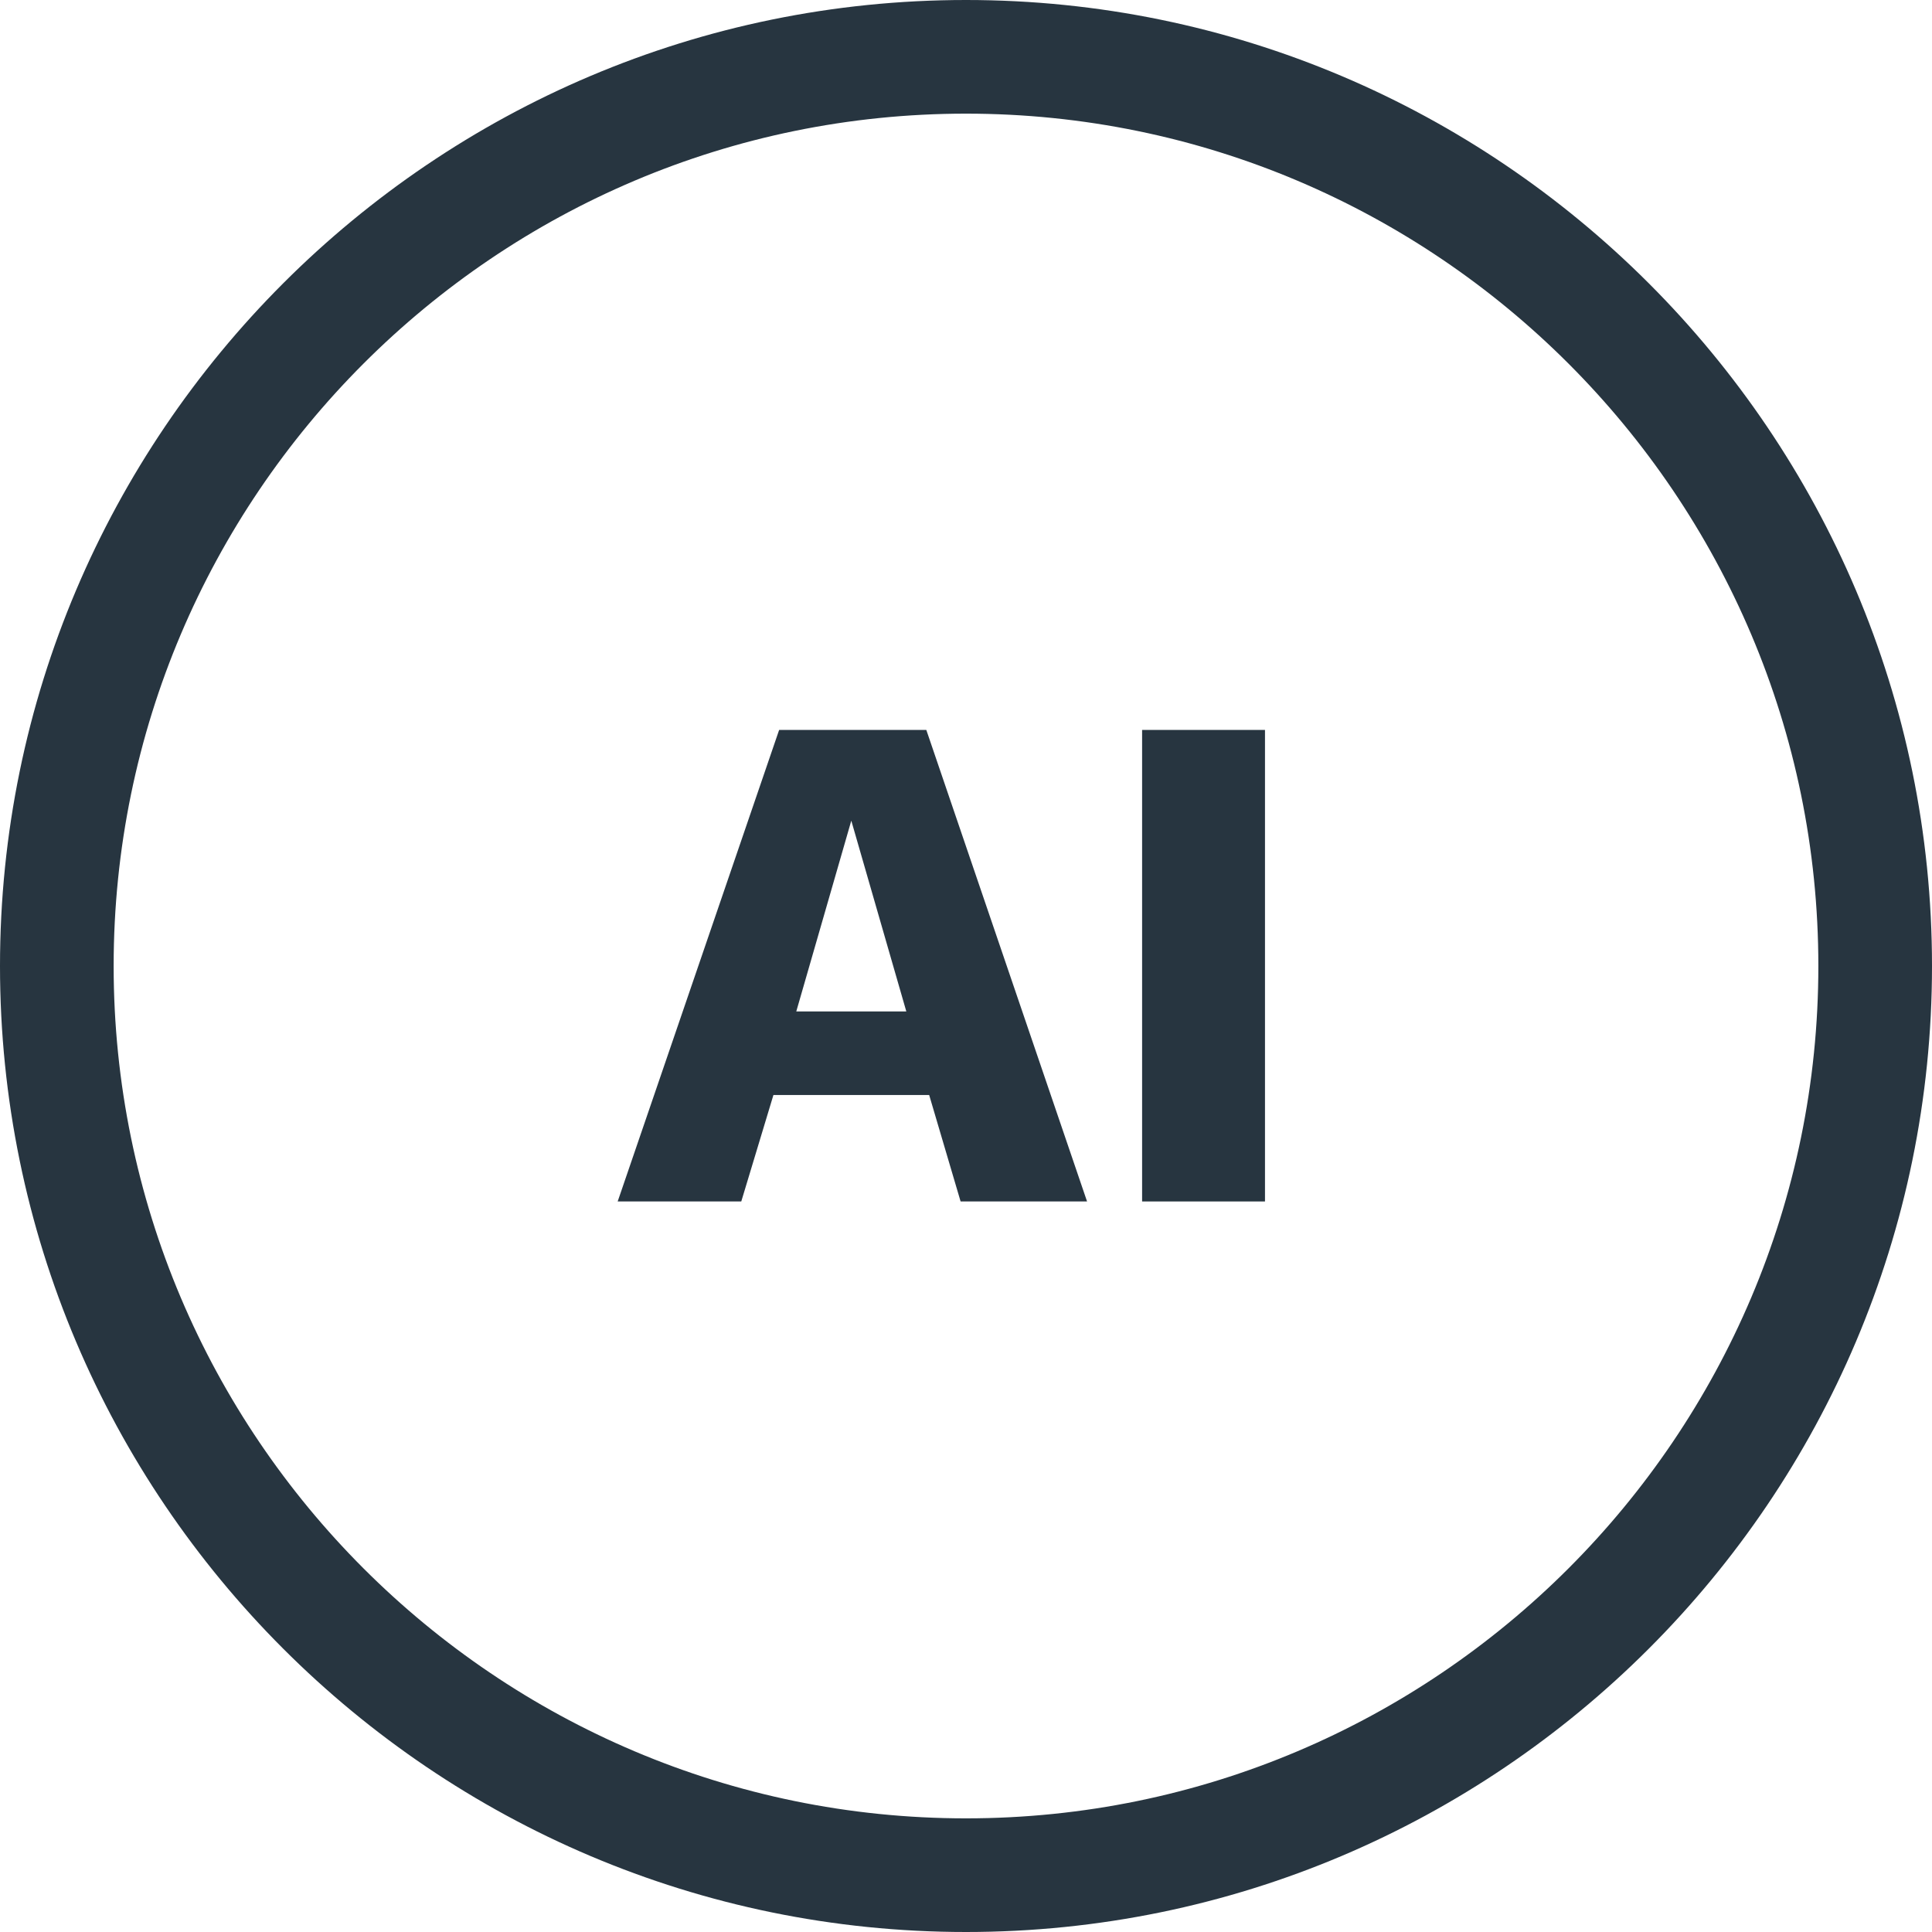
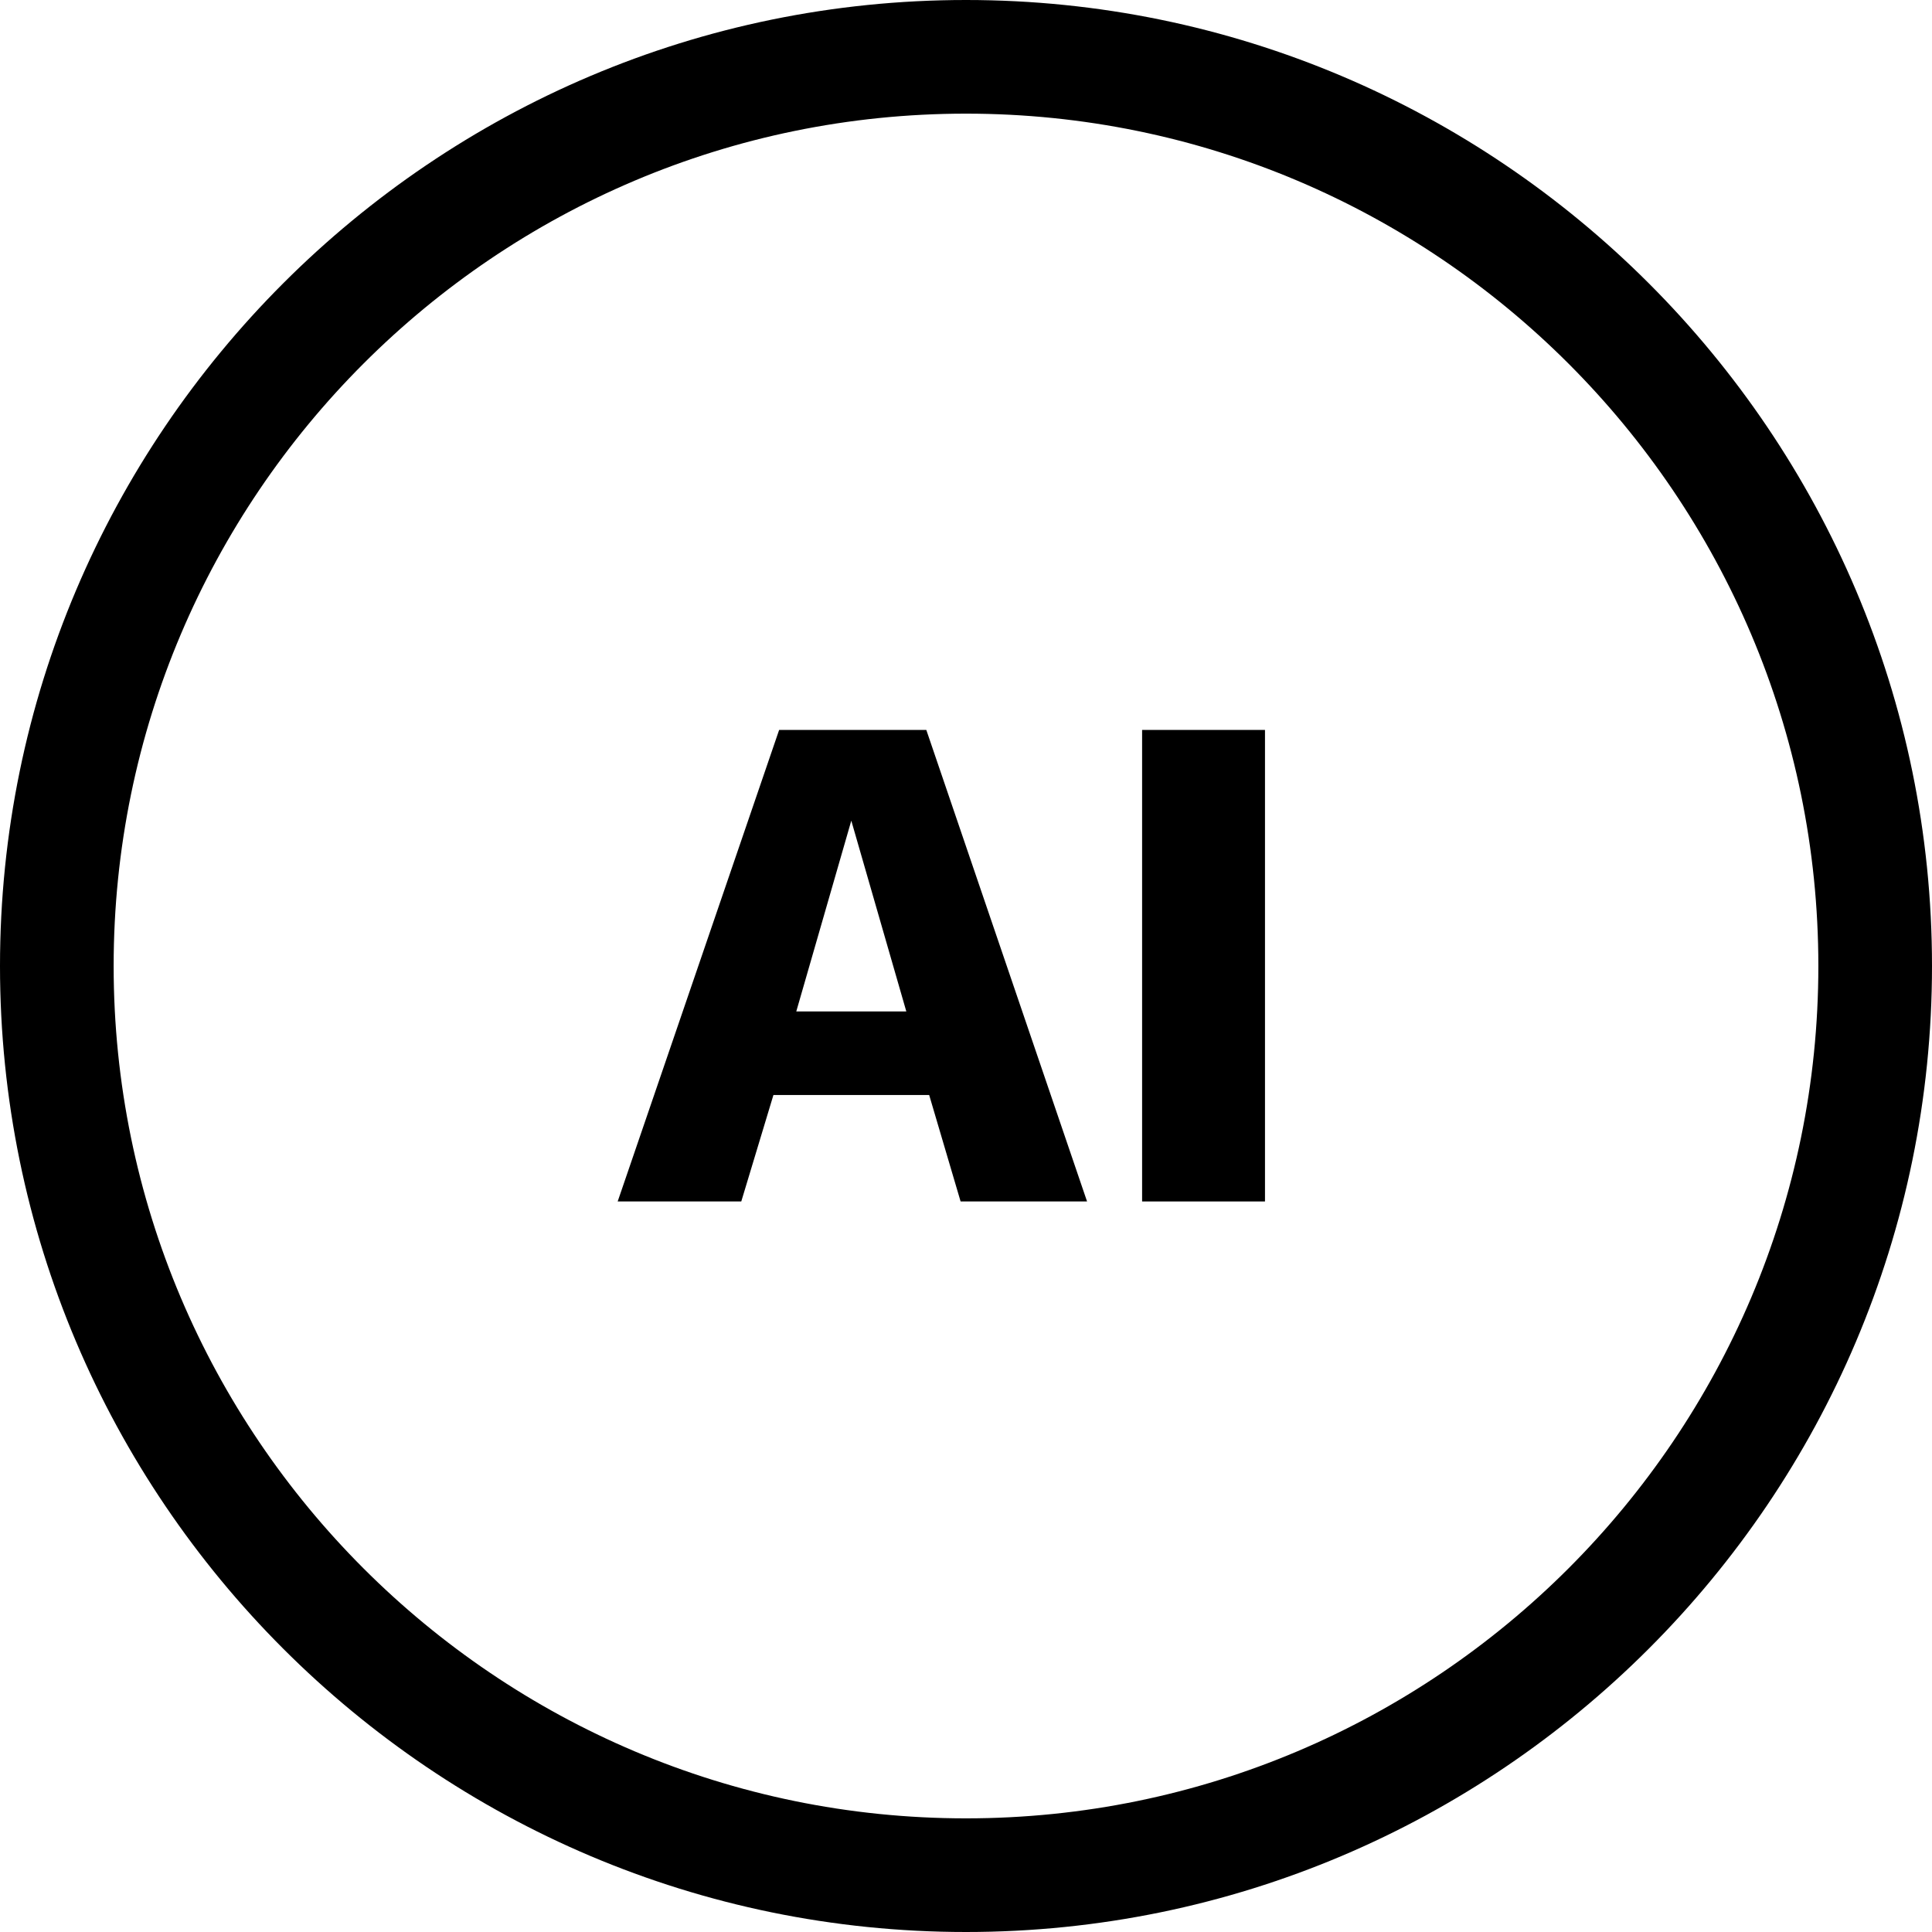
- <svg xmlns="http://www.w3.org/2000/svg" width="1920" height="1920" viewBox="0 0 1920 1920" fill="none">
-   <path fill-rule="evenodd" clip-rule="evenodd" d="M960 0C1489.35 0 1920 430.645 1920 960C1920 1489.35 1489.35 1920 960 1920C430.645 1920 0 1489.35 0 960C0 430.645 430.645 0 960 0ZM960 1807.06C1427.13 1807.06 1807.06 1427.13 1807.06 960C1807.06 492.875 1427.13 112.941 960 112.941C492.875 112.941 112.941 492.875 112.941 960C112.941 1427.13 492.875 1807.06 960 1807.06Z" fill="#273540" />
-   <path d="M1080.31 1194H954.64L923.4 1088.21H768.62L736.67 1194H613.84L774.3 725.4H920.56L1080.31 1194ZM791.34 1005.14H900.68L846.01 815.57L791.34 1005.14Z" fill="#273540" />
-   <path d="M1257.13 725.4V1194H1135.01V725.4H1257.13Z" fill="#273540" />
+ <svg xmlns="http://www.w3.org/2000/svg" width="1920" height="1920" viewBox="0 0 1920 1920">
+   <path fill-rule="evenodd" clip-rule="evenodd" d="M960 0C1489.35 0 1920 430.645 1920 960C1920 1489.35 1489.35 1920 960 1920C430.645 1920 0 1489.35 0 960C0 430.645 430.645 0 960 0ZM960 1807.06C1427.13 1807.06 1807.06 1427.13 1807.06 960C1807.06 492.875 1427.13 112.941 960 112.941C492.875 112.941 112.941 492.875 112.941 960C112.941 1427.13 492.875 1807.06 960 1807.06Z" />
+   <path d="M1080.31 1194H954.64L923.4 1088.21H768.62L736.67 1194H613.84L774.3 725.4H920.56L1080.31 1194ZM791.34 1005.14H900.68L846.01 815.57L791.34 1005.14Z" />
+   <path d="M1257.13 725.4V1194H1135.01V725.4H1257.13Z" />
</svg>
